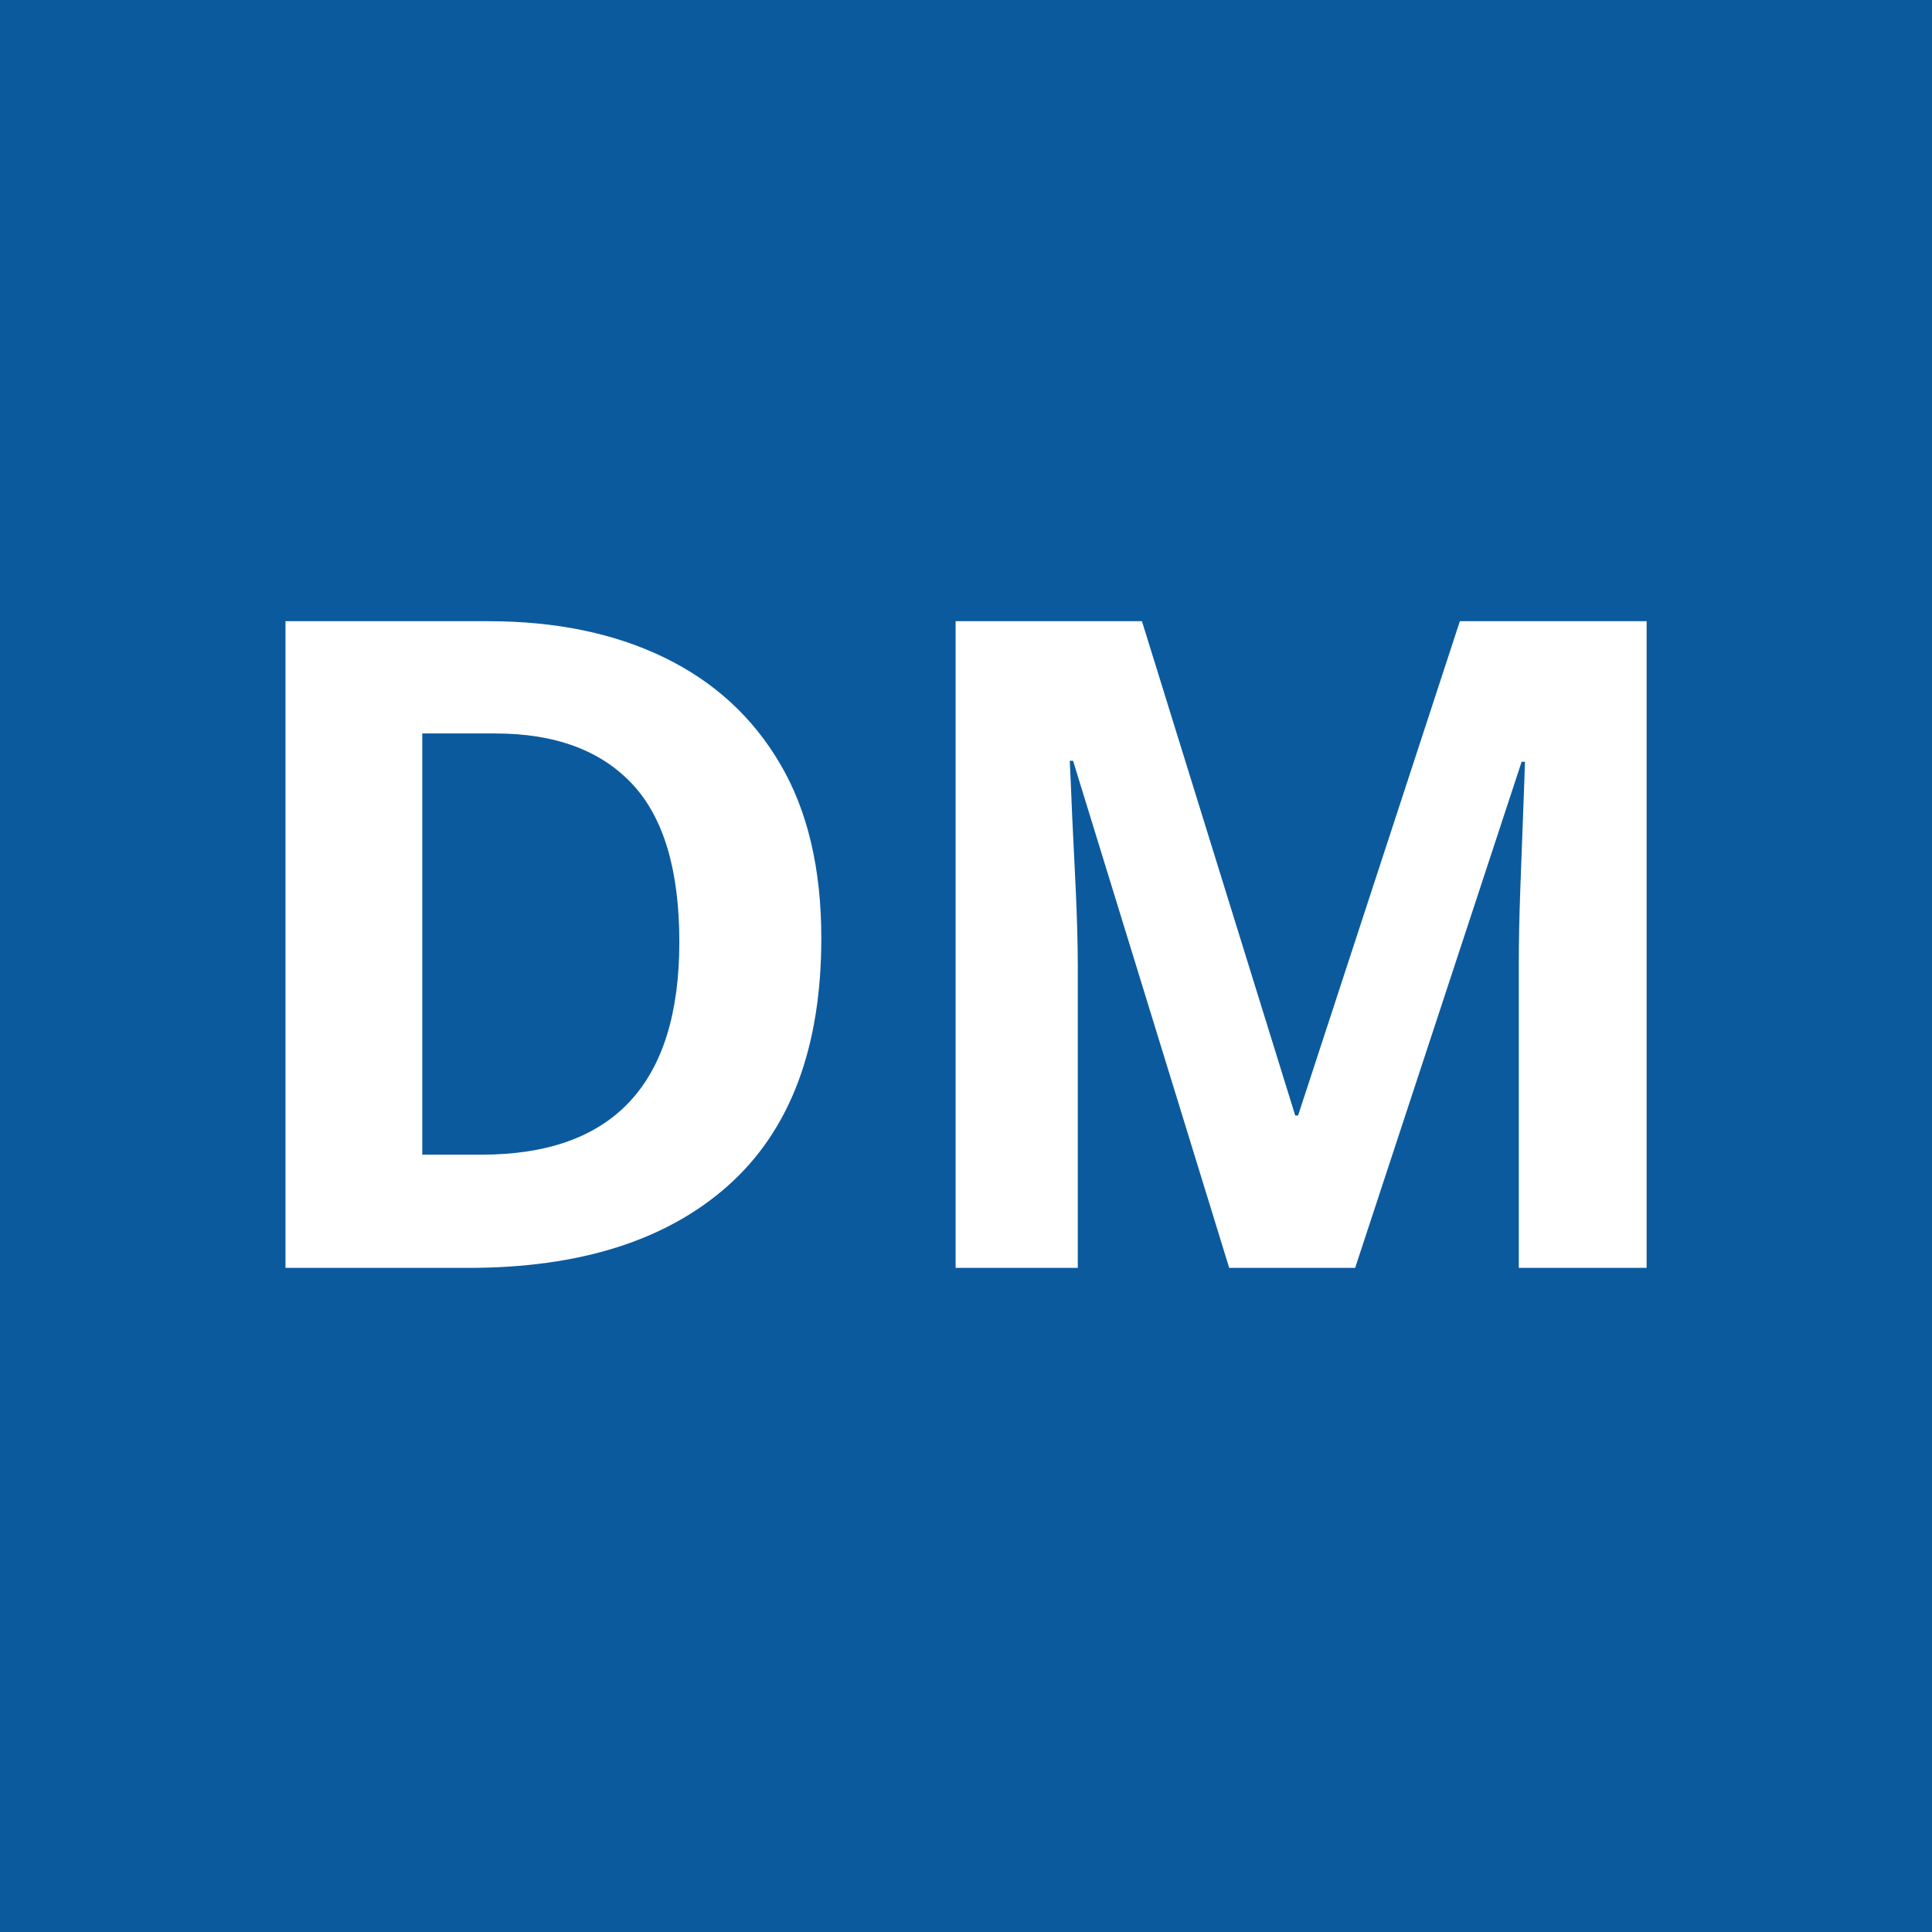
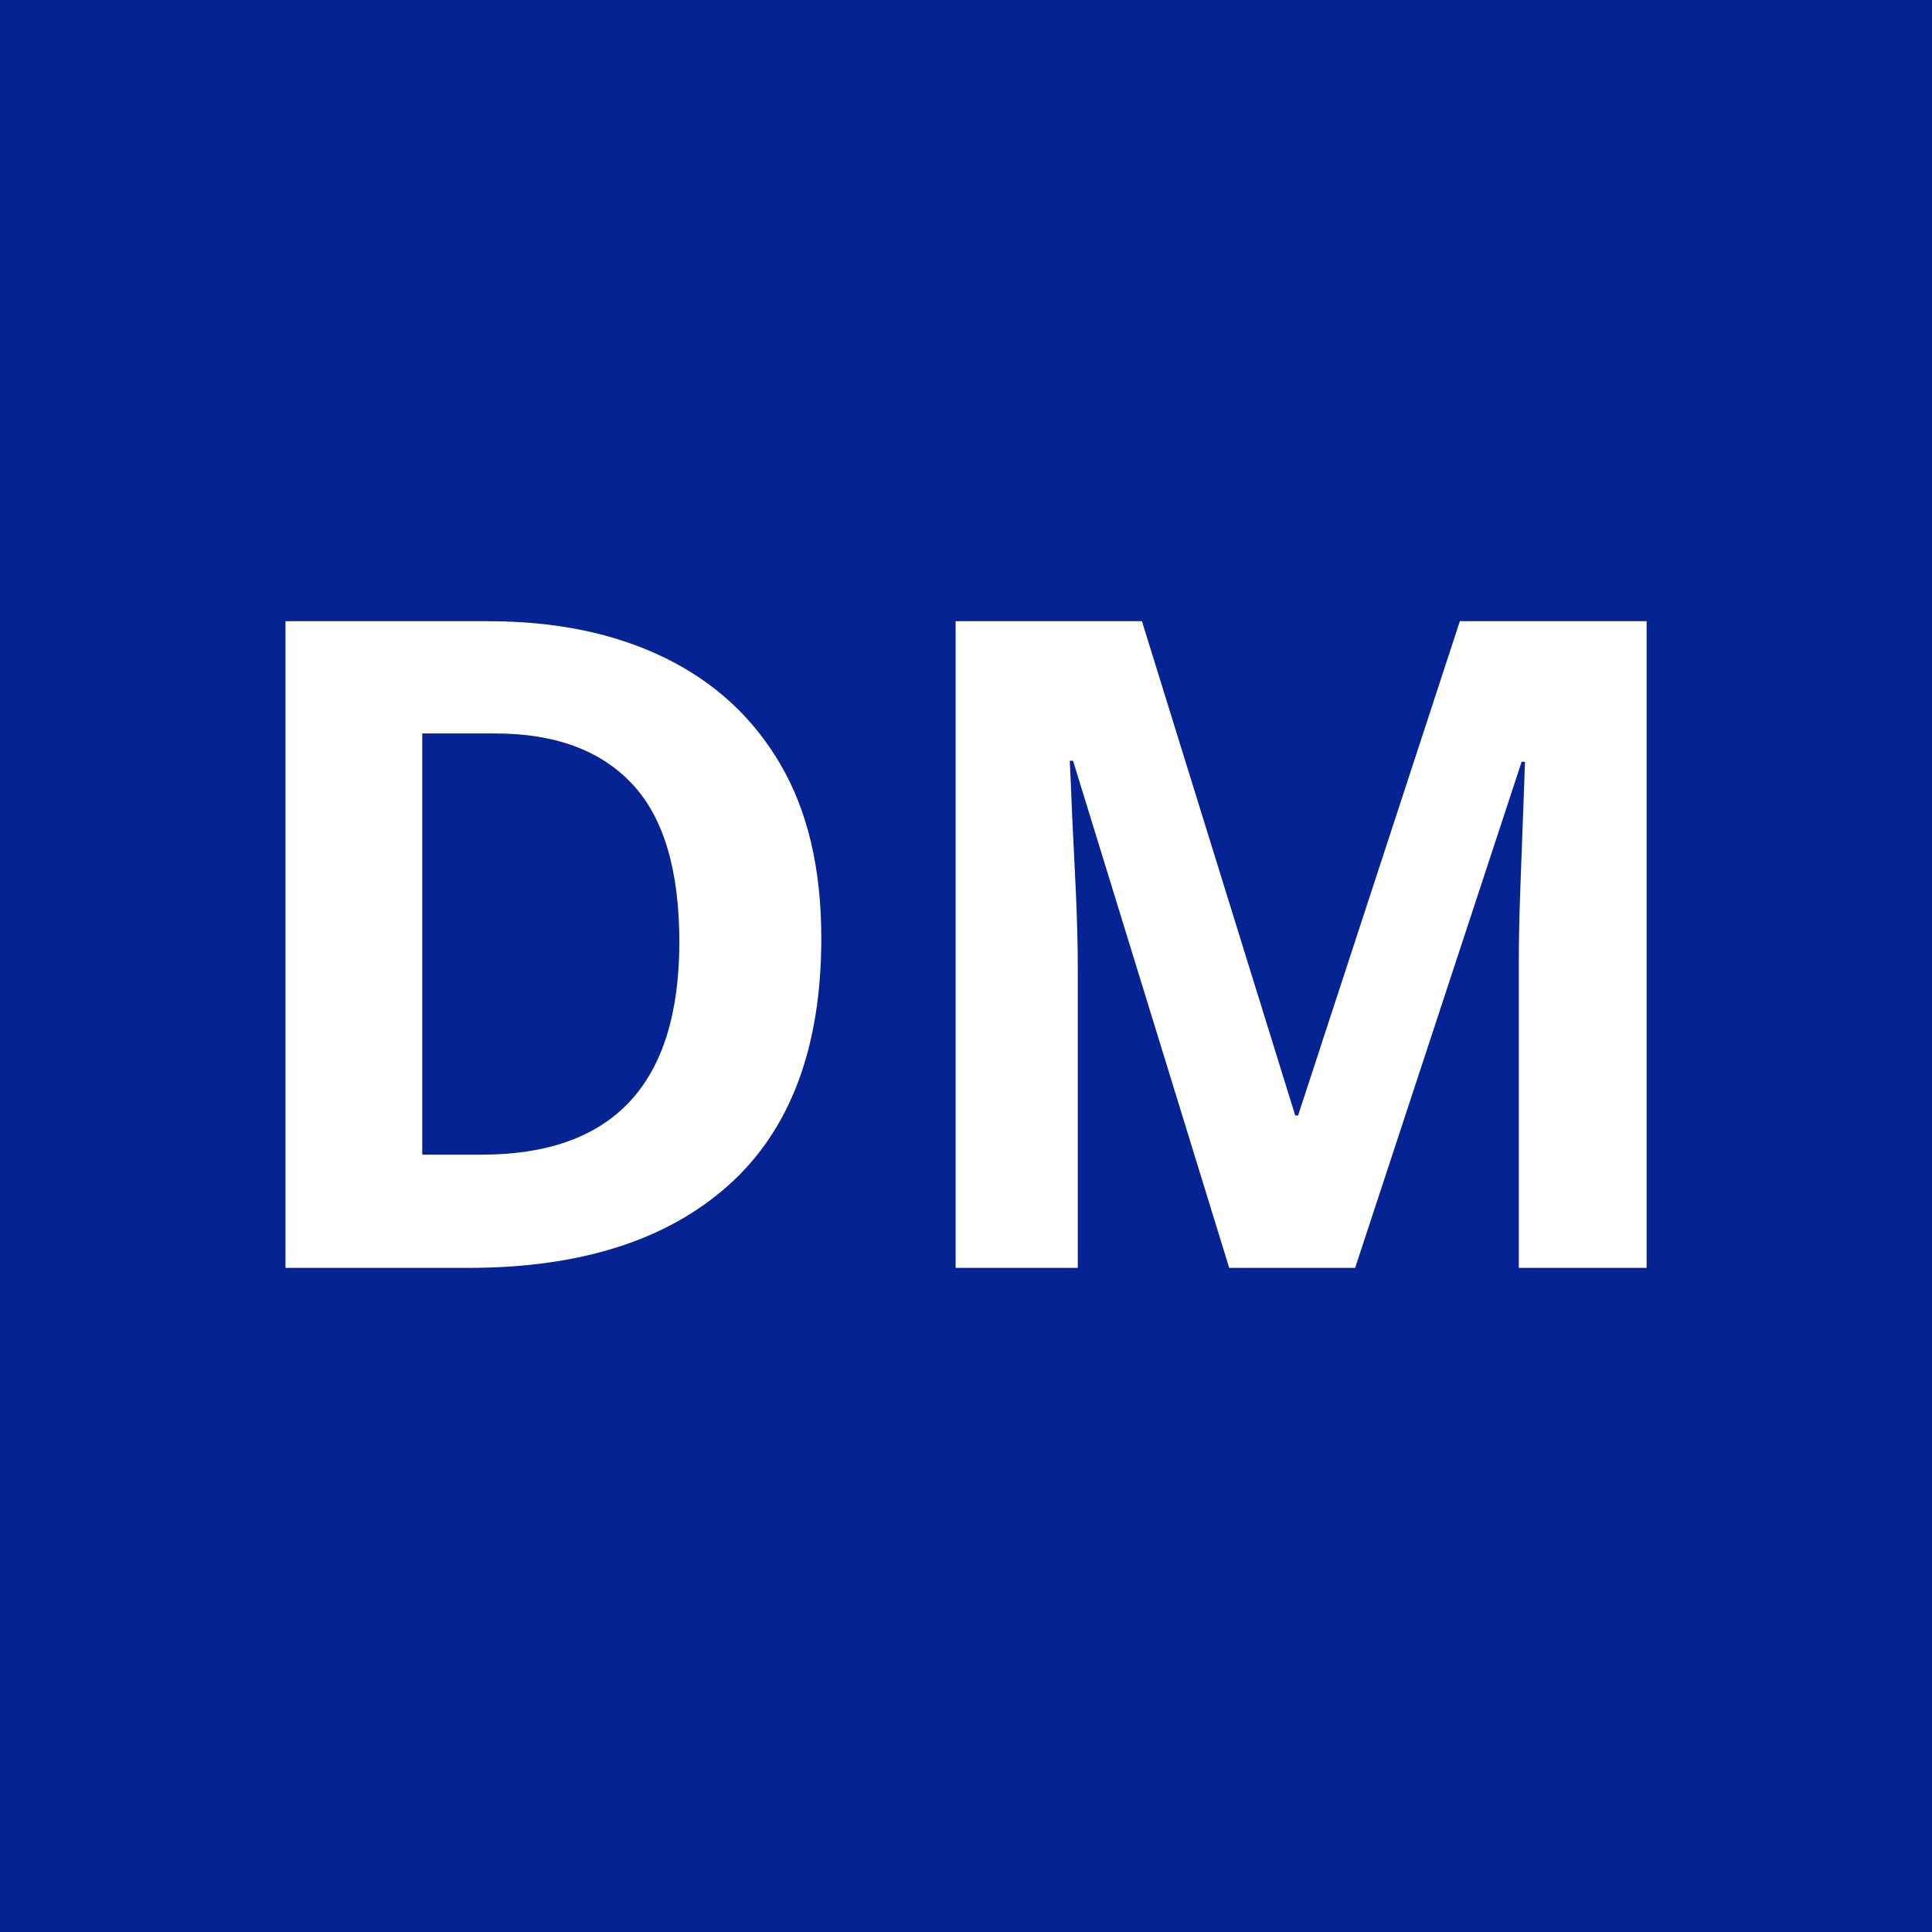
<svg xmlns="http://www.w3.org/2000/svg" width="64" height="64">
-   <rect width="64" height="64" fill="#0C5A9E" />
+   <rect width="64" height="64" fill="#052393" />
  <text x="32" y="42" font-family="sans-serif" font-weight="bold" font-size="30" fill="white" text-anchor="middle">DM</text>
</svg>
